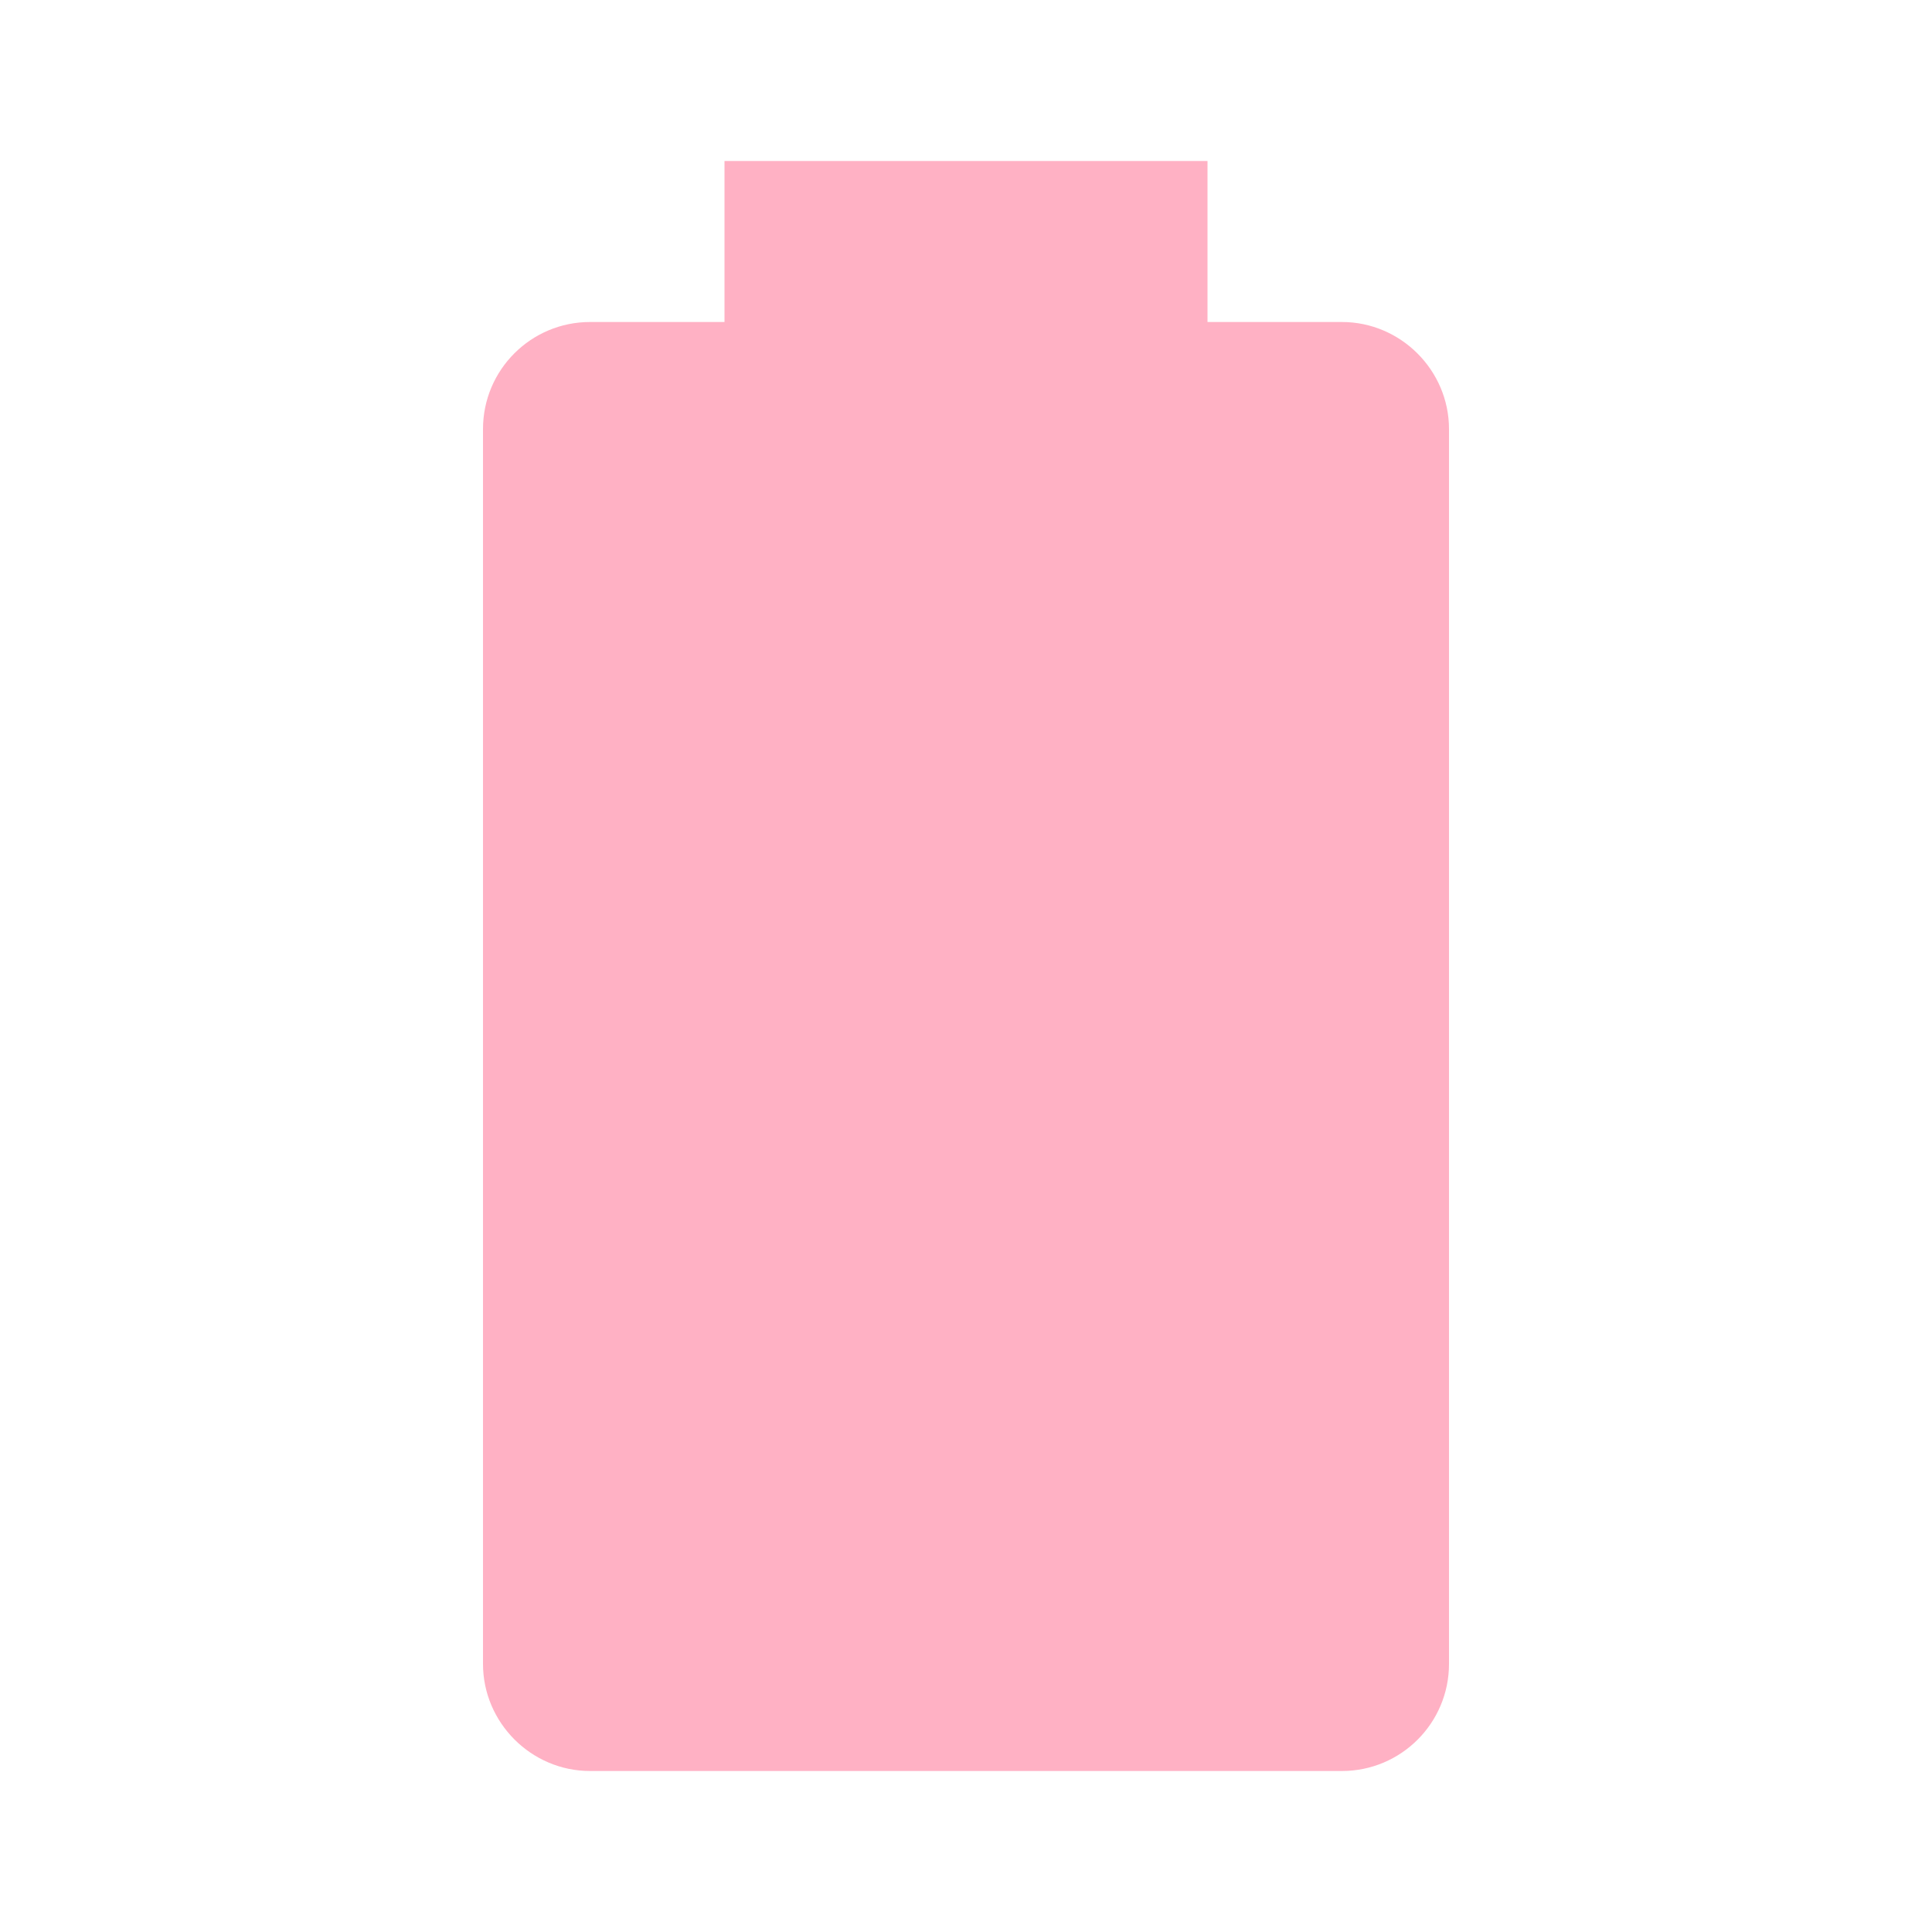
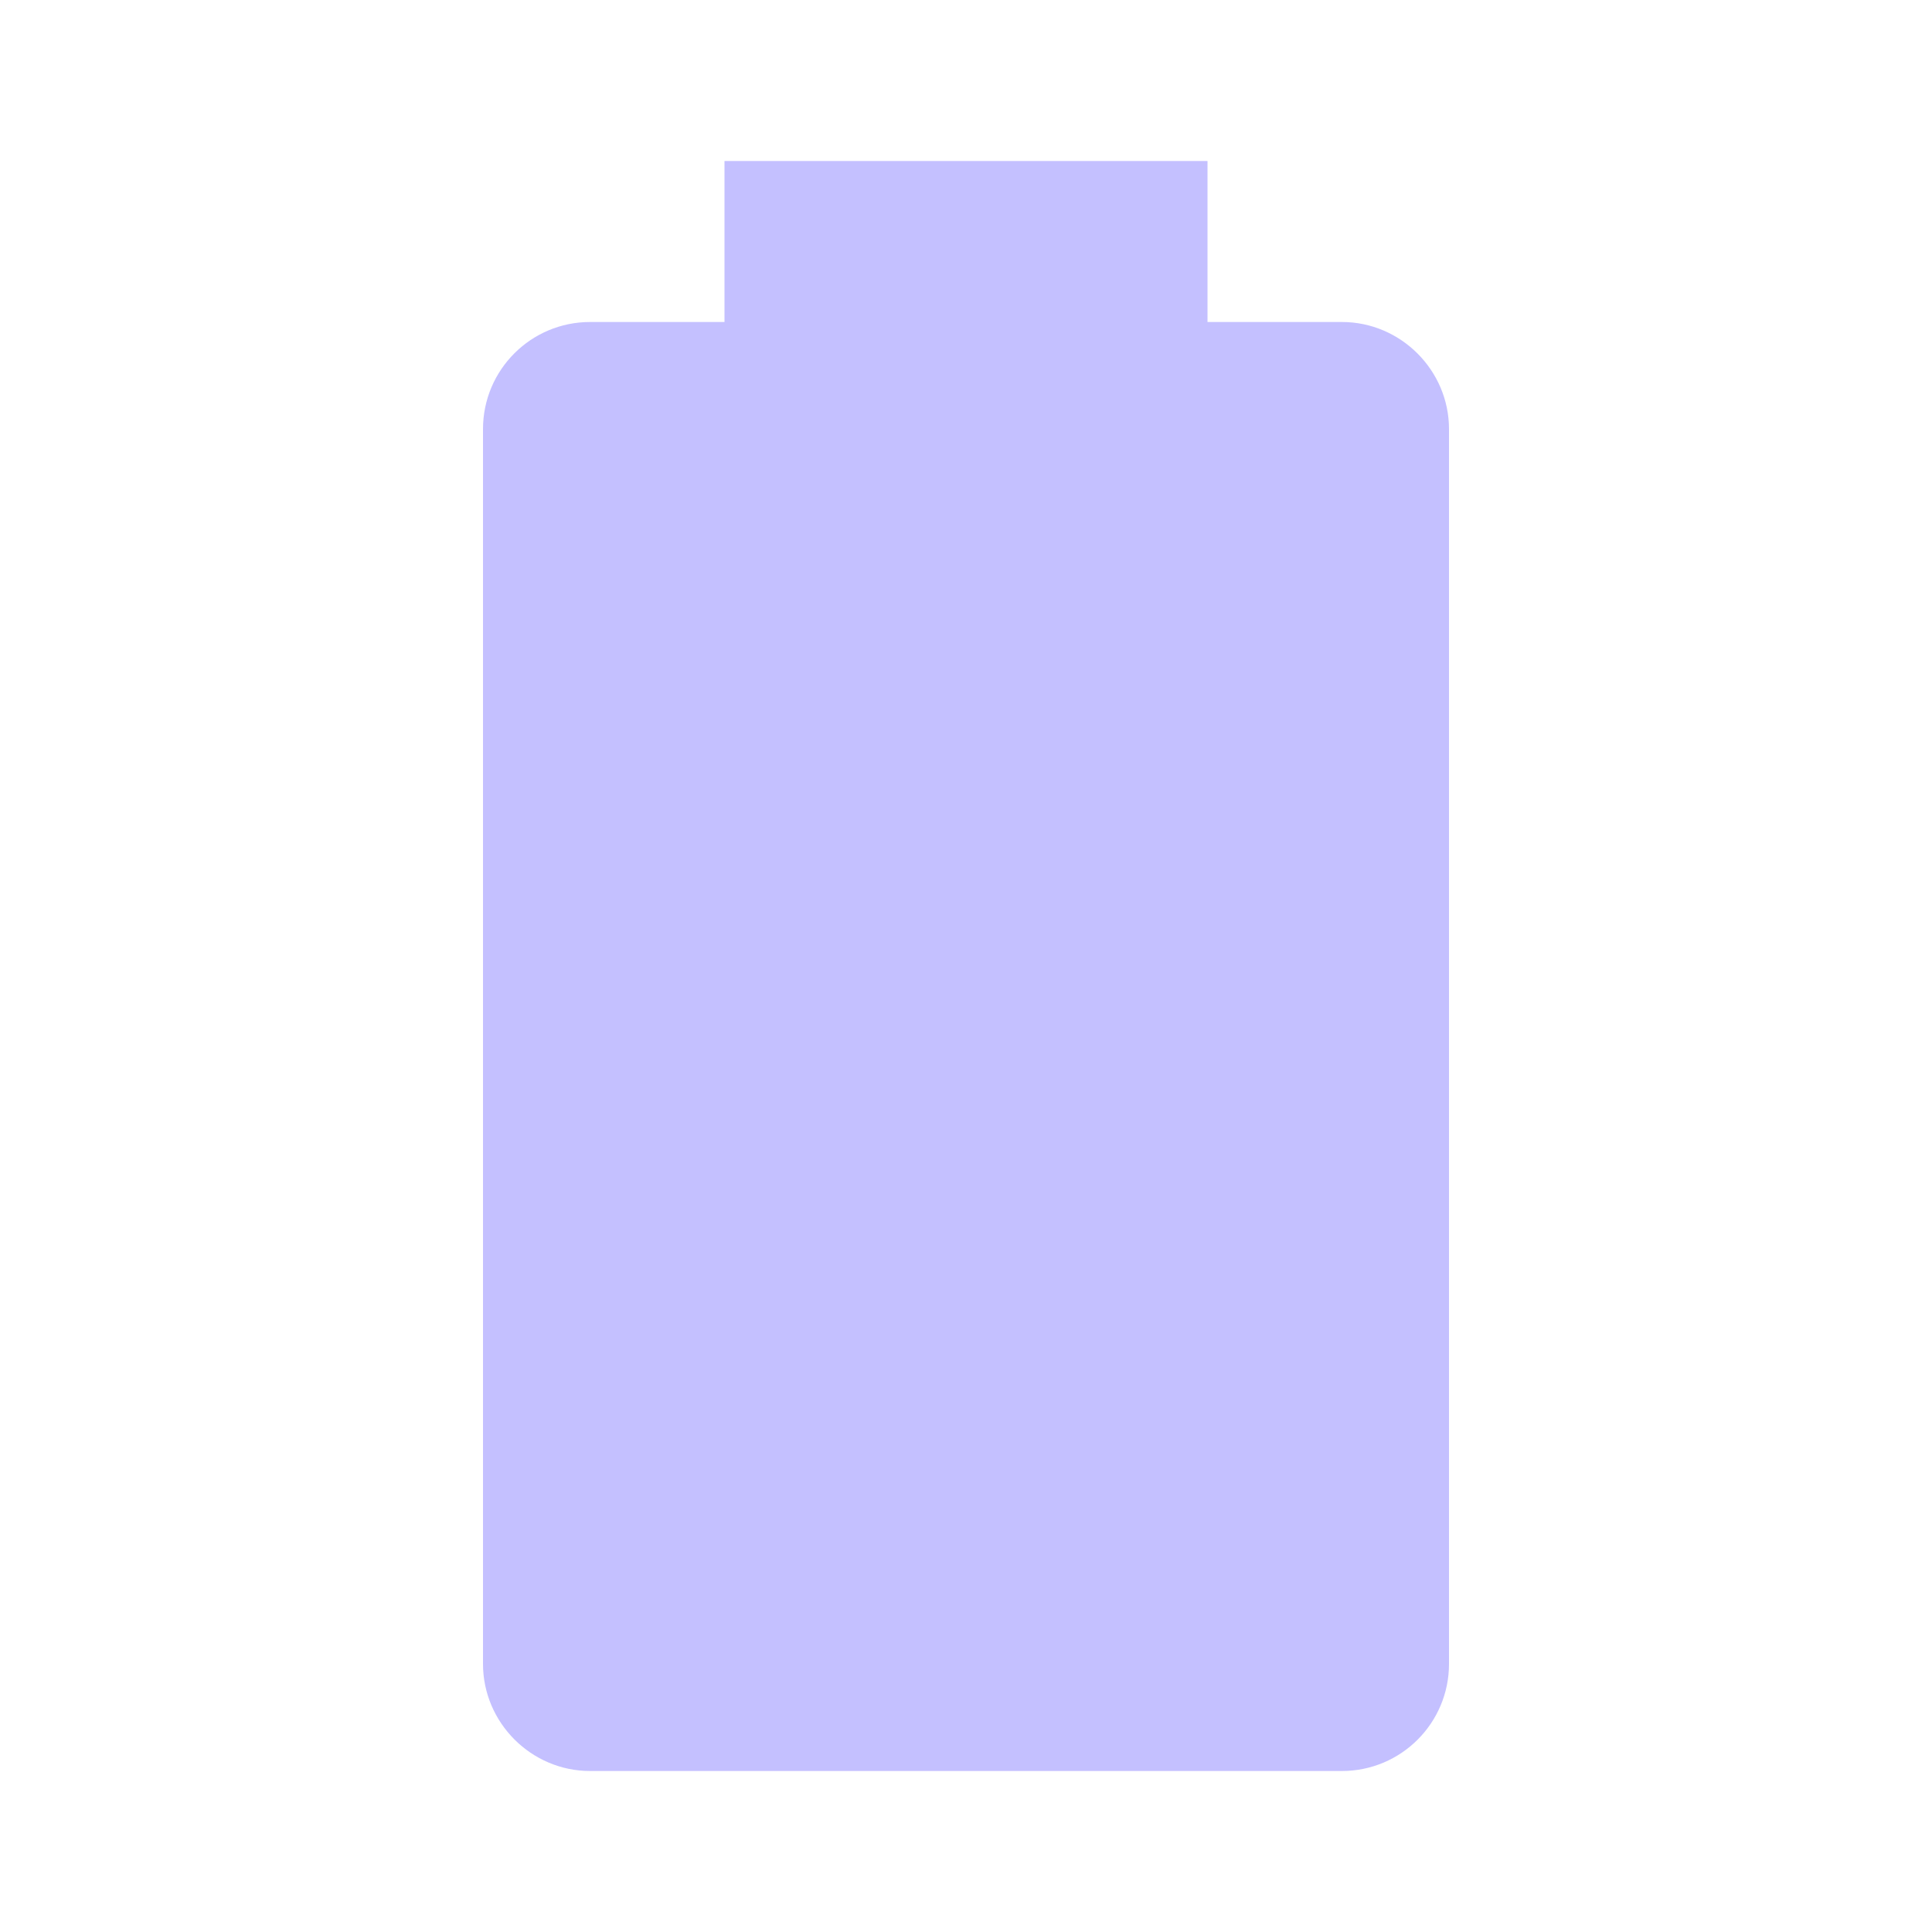
- <svg xmlns="http://www.w3.org/2000/svg" fill="#FFB1C4" preserveAspectRatio="xMidYMid meet" id="mdi-battery" viewBox="0 0 24 24">
+ <svg xmlns="http://www.w3.org/2000/svg" fill="#C4C0FF" preserveAspectRatio="xMidYMid meet" id="mdi-battery" viewBox="0 0 24 24">
  <path d="M16.67,4H15V2H9V4H7.33A1.33,1.33 0 0,0 6,5.33V20.67C6,21.4 6.6,22 7.33,22H16.67A1.33,1.33 0 0,0 18,20.67V5.33C18,4.6 17.4,4 16.67,4Z" />
</svg>
